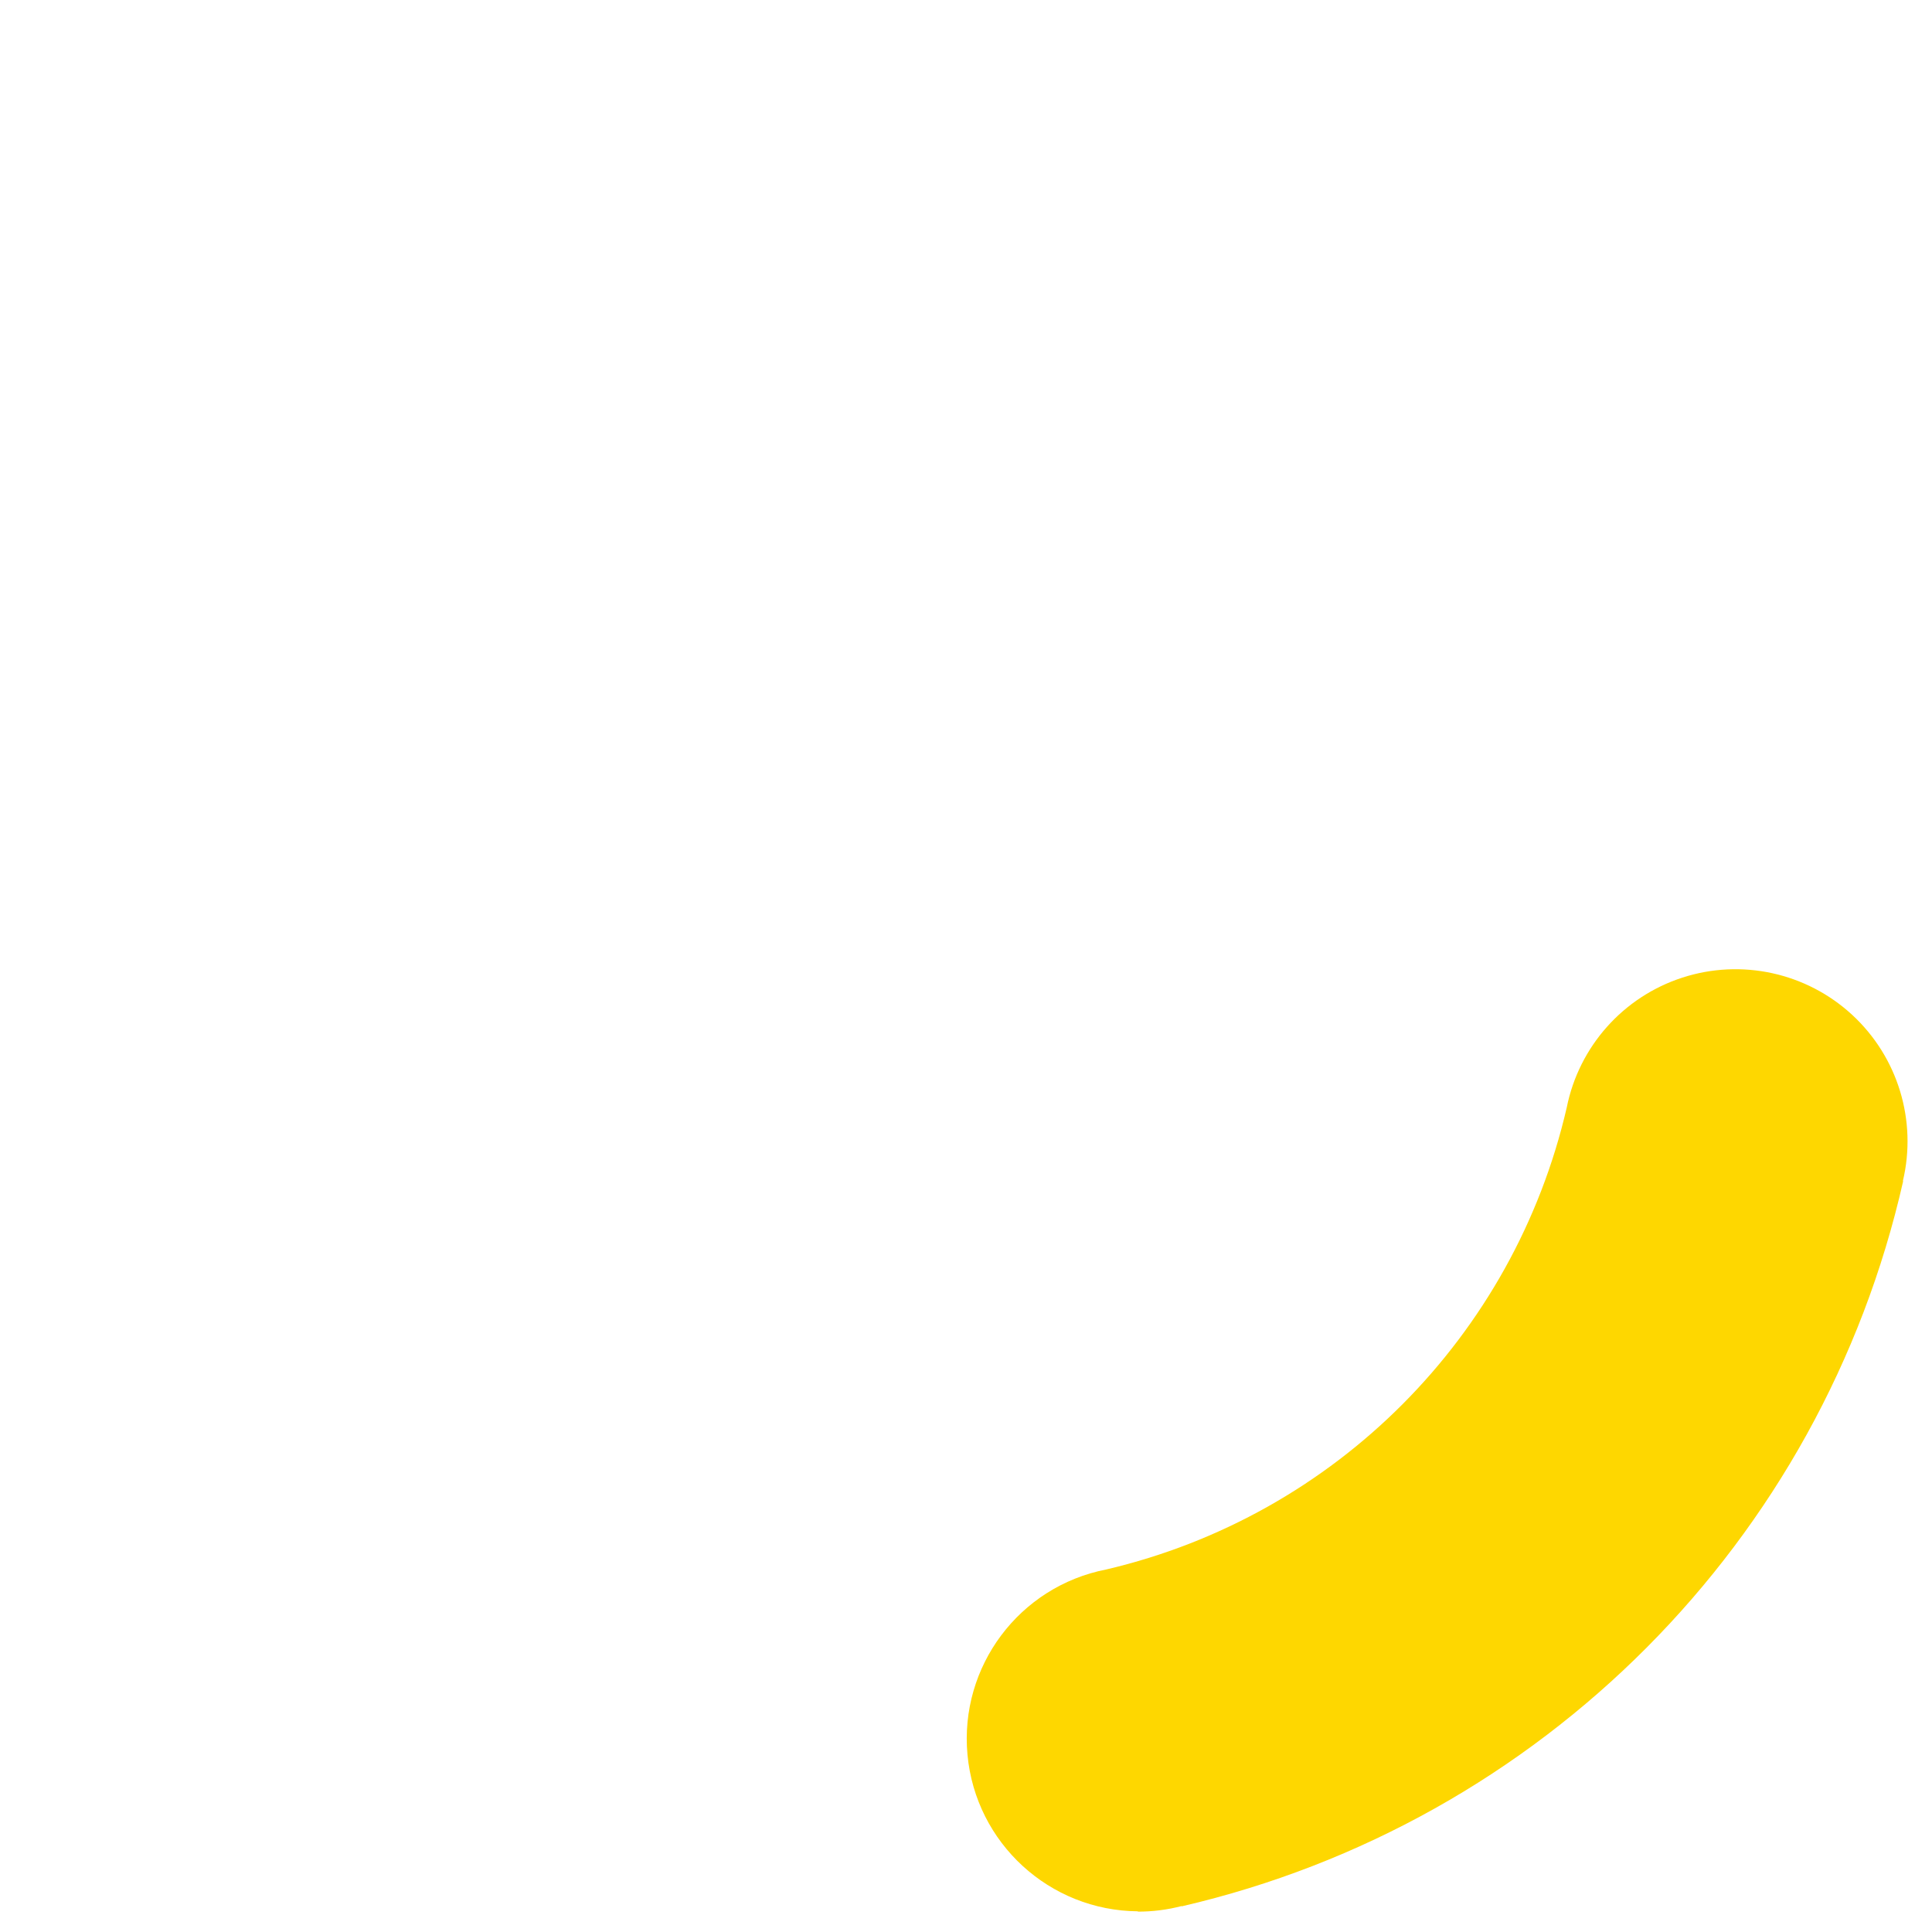
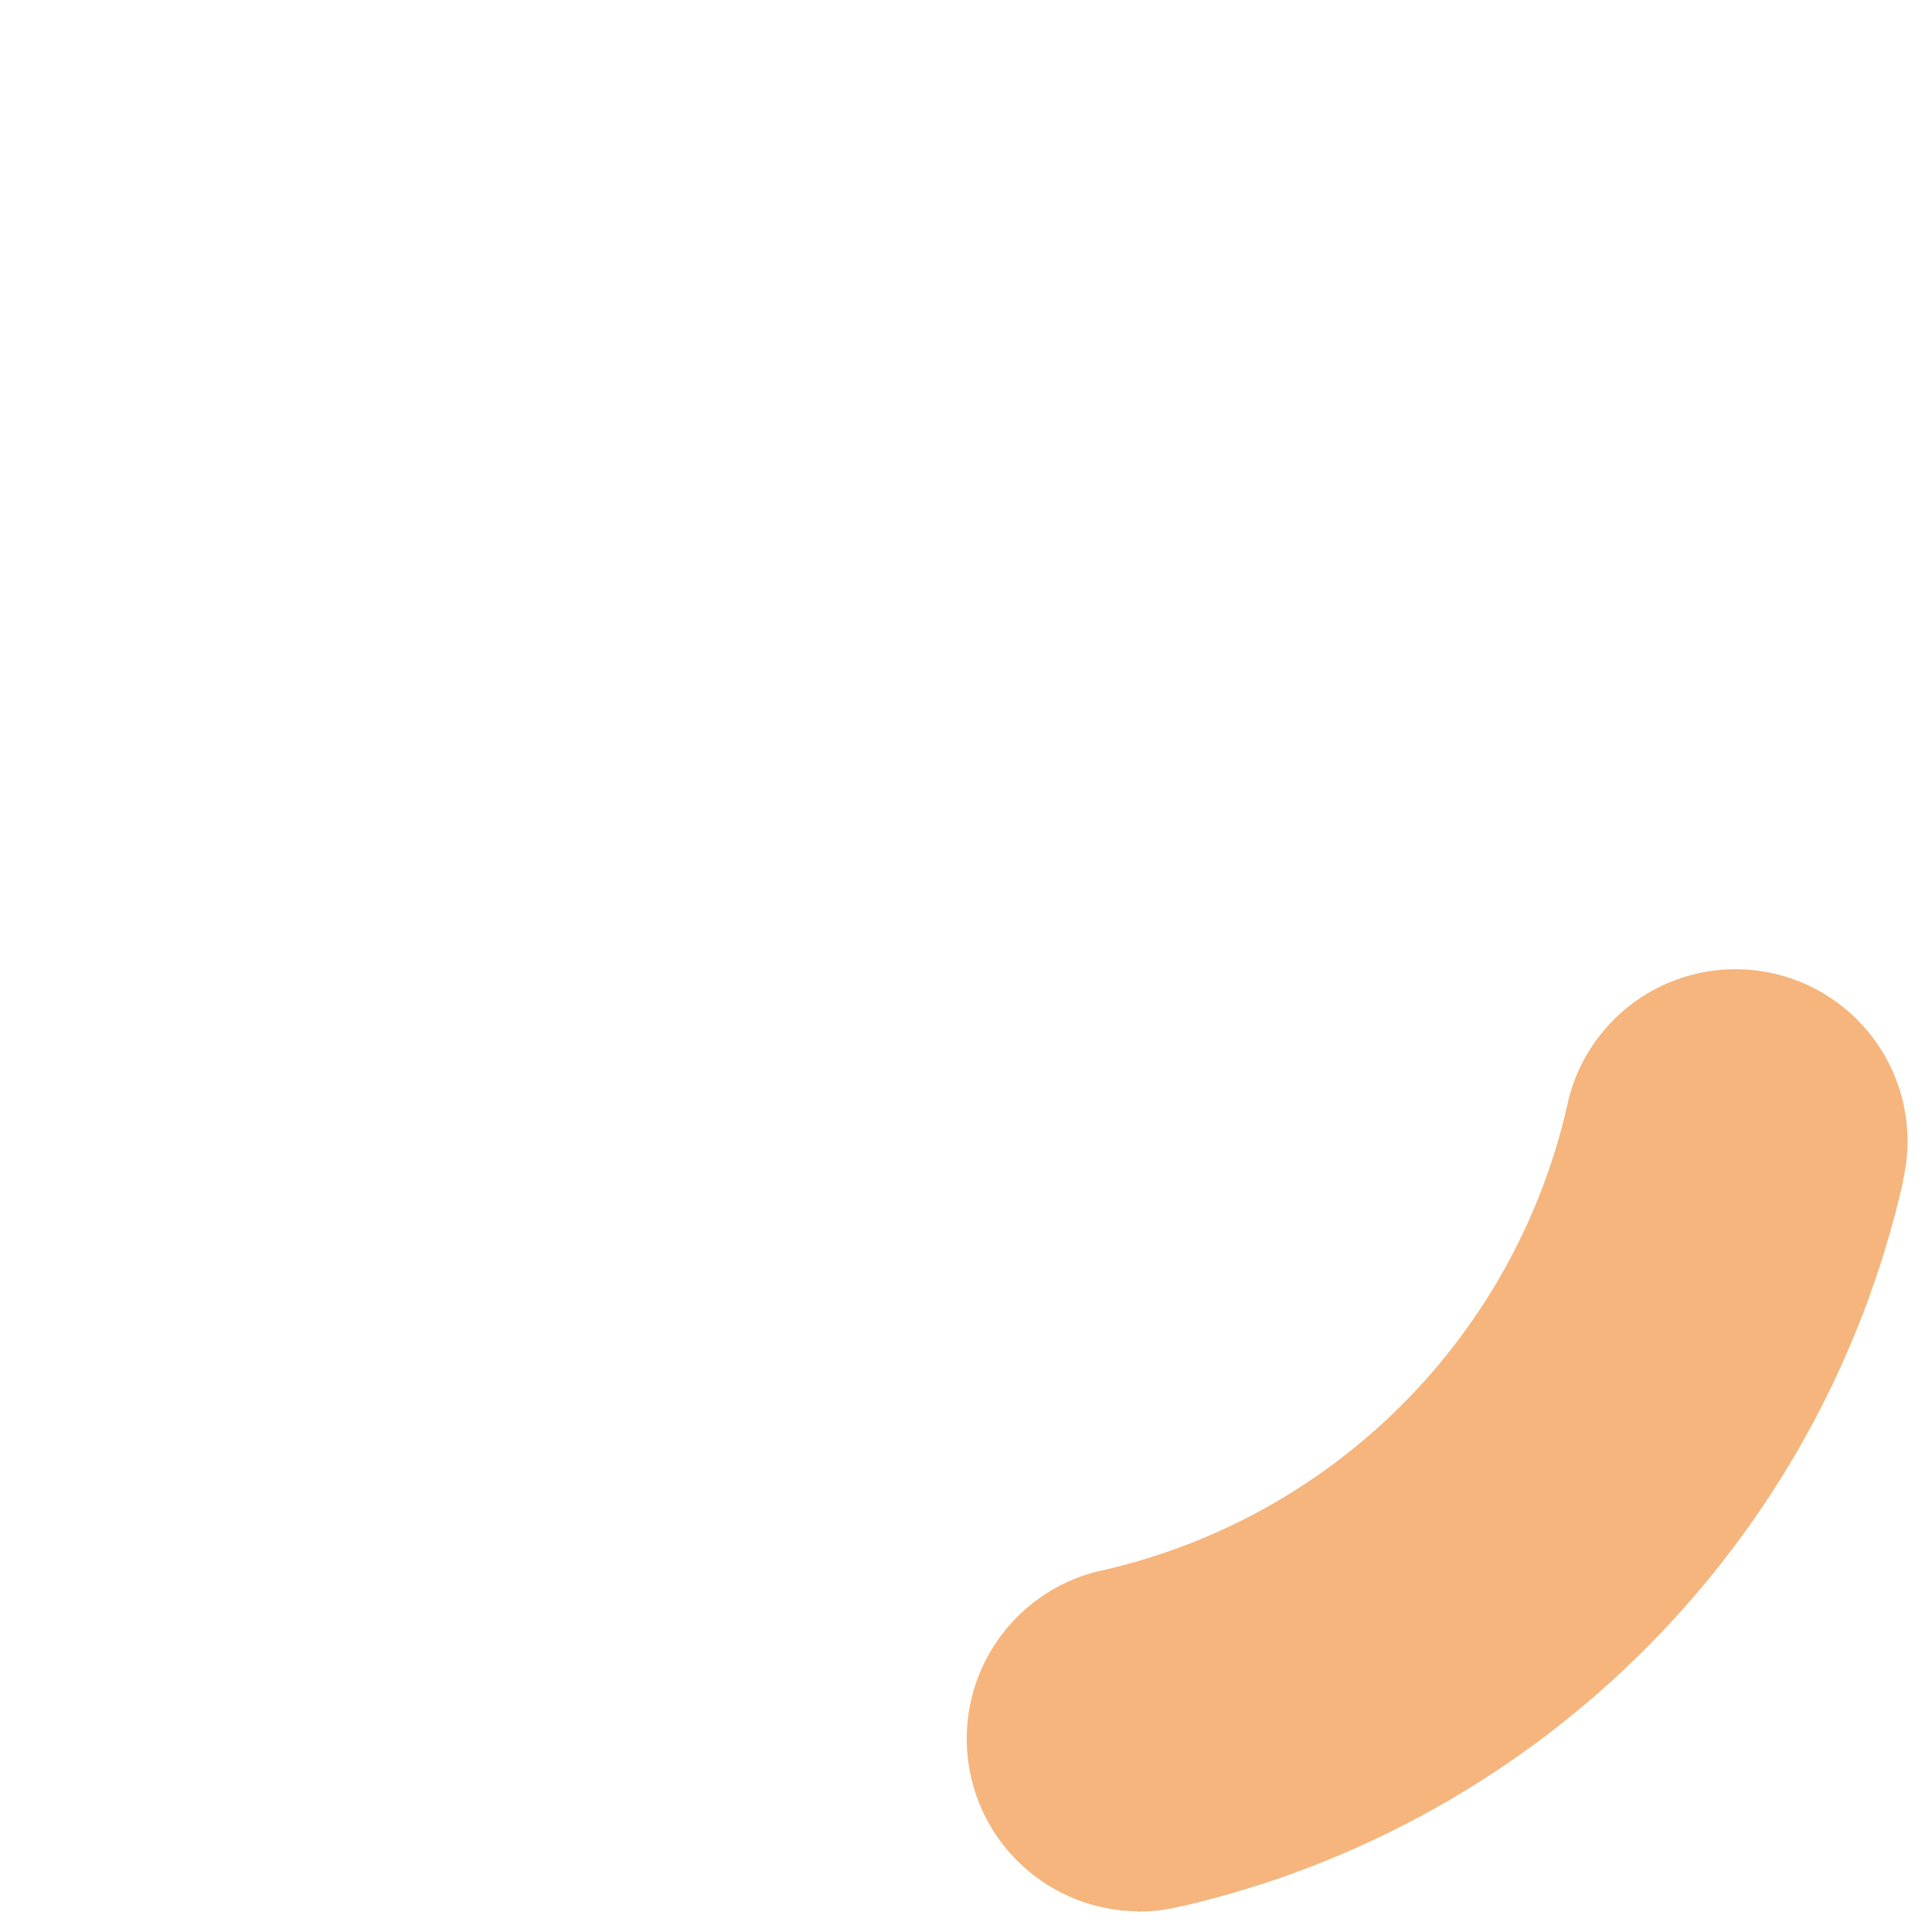
<svg xmlns="http://www.w3.org/2000/svg" version="1.0" width="34px" height="34px" viewBox="0 0 128 128" xml:space="preserve">
  <style type="text/css">
-   .circle-preloader-0{fill:#fed700;}
+   .circle-preloader-0{fill:#ed7d1b91;}
</style>
  <g>
    <path class="circle-preloader-0" d="M75.4 126.63a11.43 11.43 0 0 1-2.1-22.65 40.9 40.9 0 0 0 30.5-30.6 11.4 11.4 0 1 1 22.27 4.87h.02a63.77 63.77 0 0 1-47.8 48.05v-.02a11.38 11.38 0 0 1-2.93.37z" />
    <animateTransform attributeName="transform" type="rotate" from="0 64 64" to="360 64 64" dur="800ms" repeatCount="indefinite" />
  </g>
</svg>
